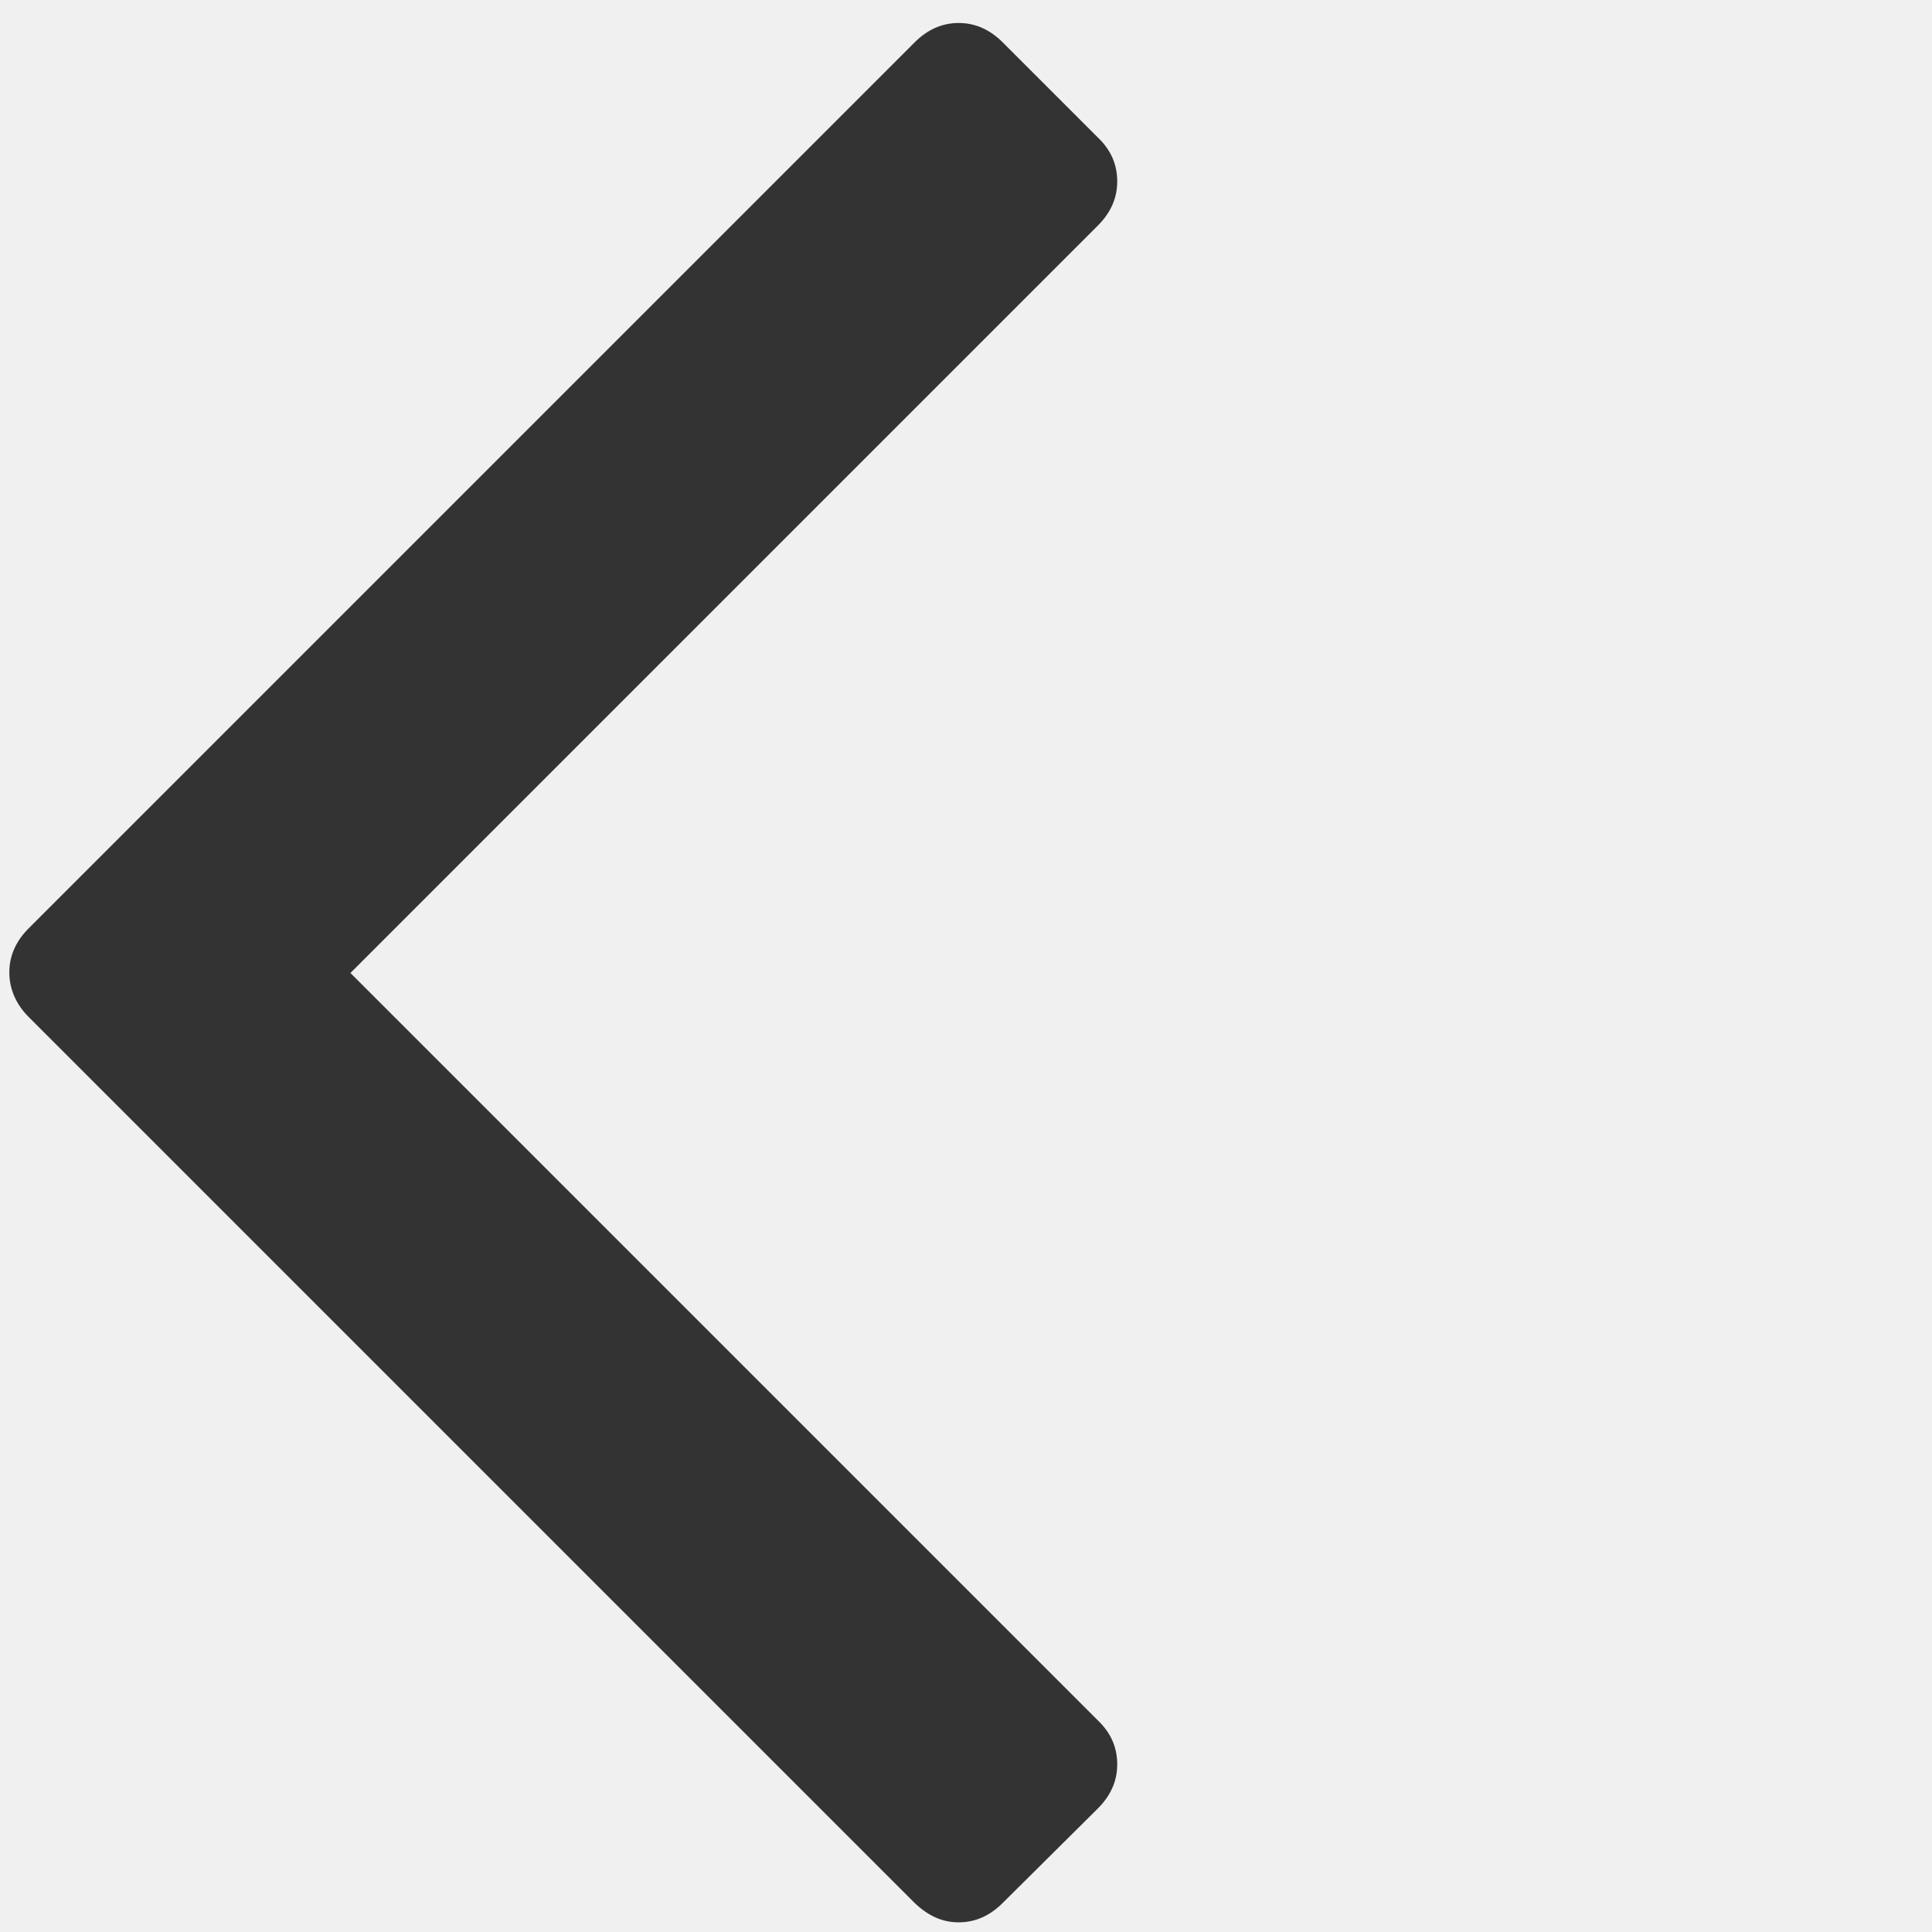
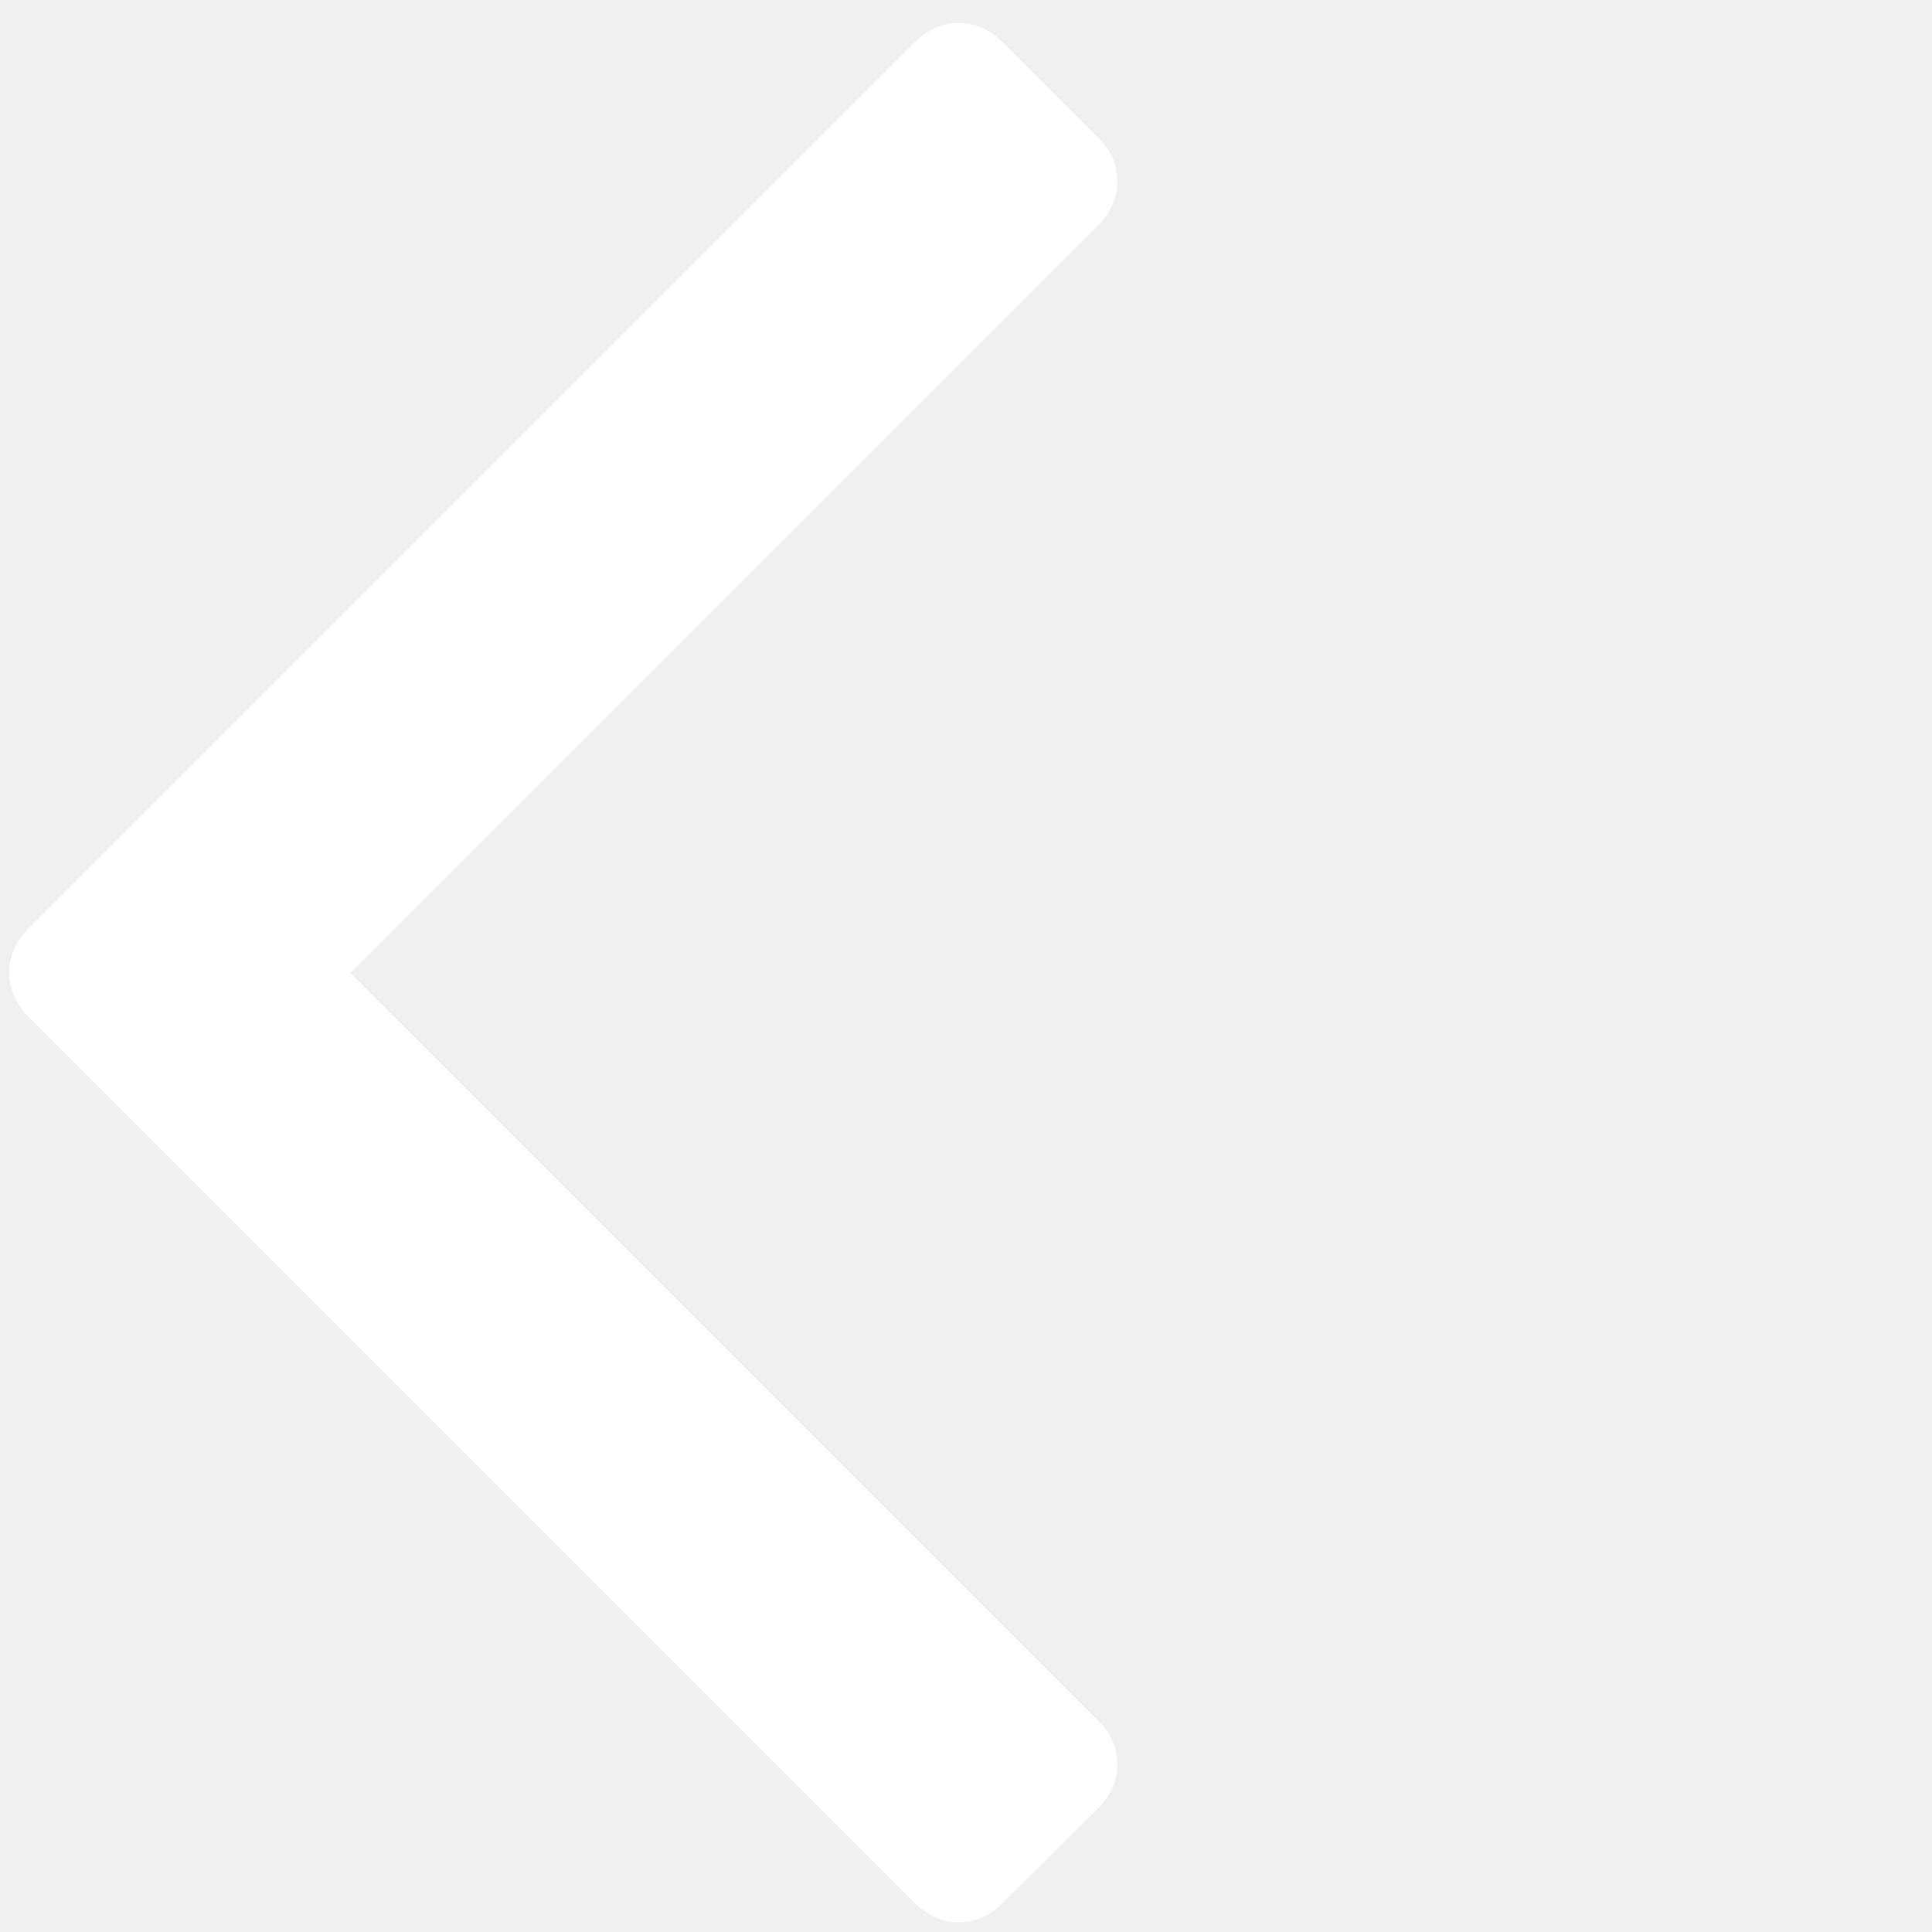
<svg xmlns="http://www.w3.org/2000/svg" width="512" height="512" viewBox="59 0 290 284.9">
-   <path d="M63.3 150.1l133 133c2 1.9 4.1 2.9 6.6 2.9s4.7-1 6.6-2.9l14.3-14.2c1.9-1.9 2.9-4.1 2.9-6.6s-.9-4.7-2.9-6.6L111.6 143.5 223.8 31.3c1.9-1.9 2.9-4.1 2.9-6.6s-.9-4.7-2.9-6.6L209.5 3.8c-1.9-1.9-4.1-2.9-6.6-2.9s-4.7 1-6.6 2.9l-133 133c-1.9 1.9-2.9 4.1-2.9 6.6s1 4.8 2.9 6.7z" fill="#333" />
+   <path d="M63.3 150.1l133 133c2 1.9 4.1 2.9 6.6 2.9s4.7-1 6.6-2.9l14.3-14.2c1.9-1.9 2.9-4.1 2.9-6.6s-.9-4.7-2.9-6.6L111.6 143.5 223.8 31.3c1.9-1.9 2.9-4.1 2.9-6.6s-.9-4.7-2.9-6.6L209.5 3.8c-1.9-1.9-4.1-2.9-6.6-2.9s-4.7 1-6.6 2.9l-133 133c-1.9 1.9-2.9 4.1-2.9 6.6s1 4.8 2.9 6.7z" fill="#fff" />
</svg>
